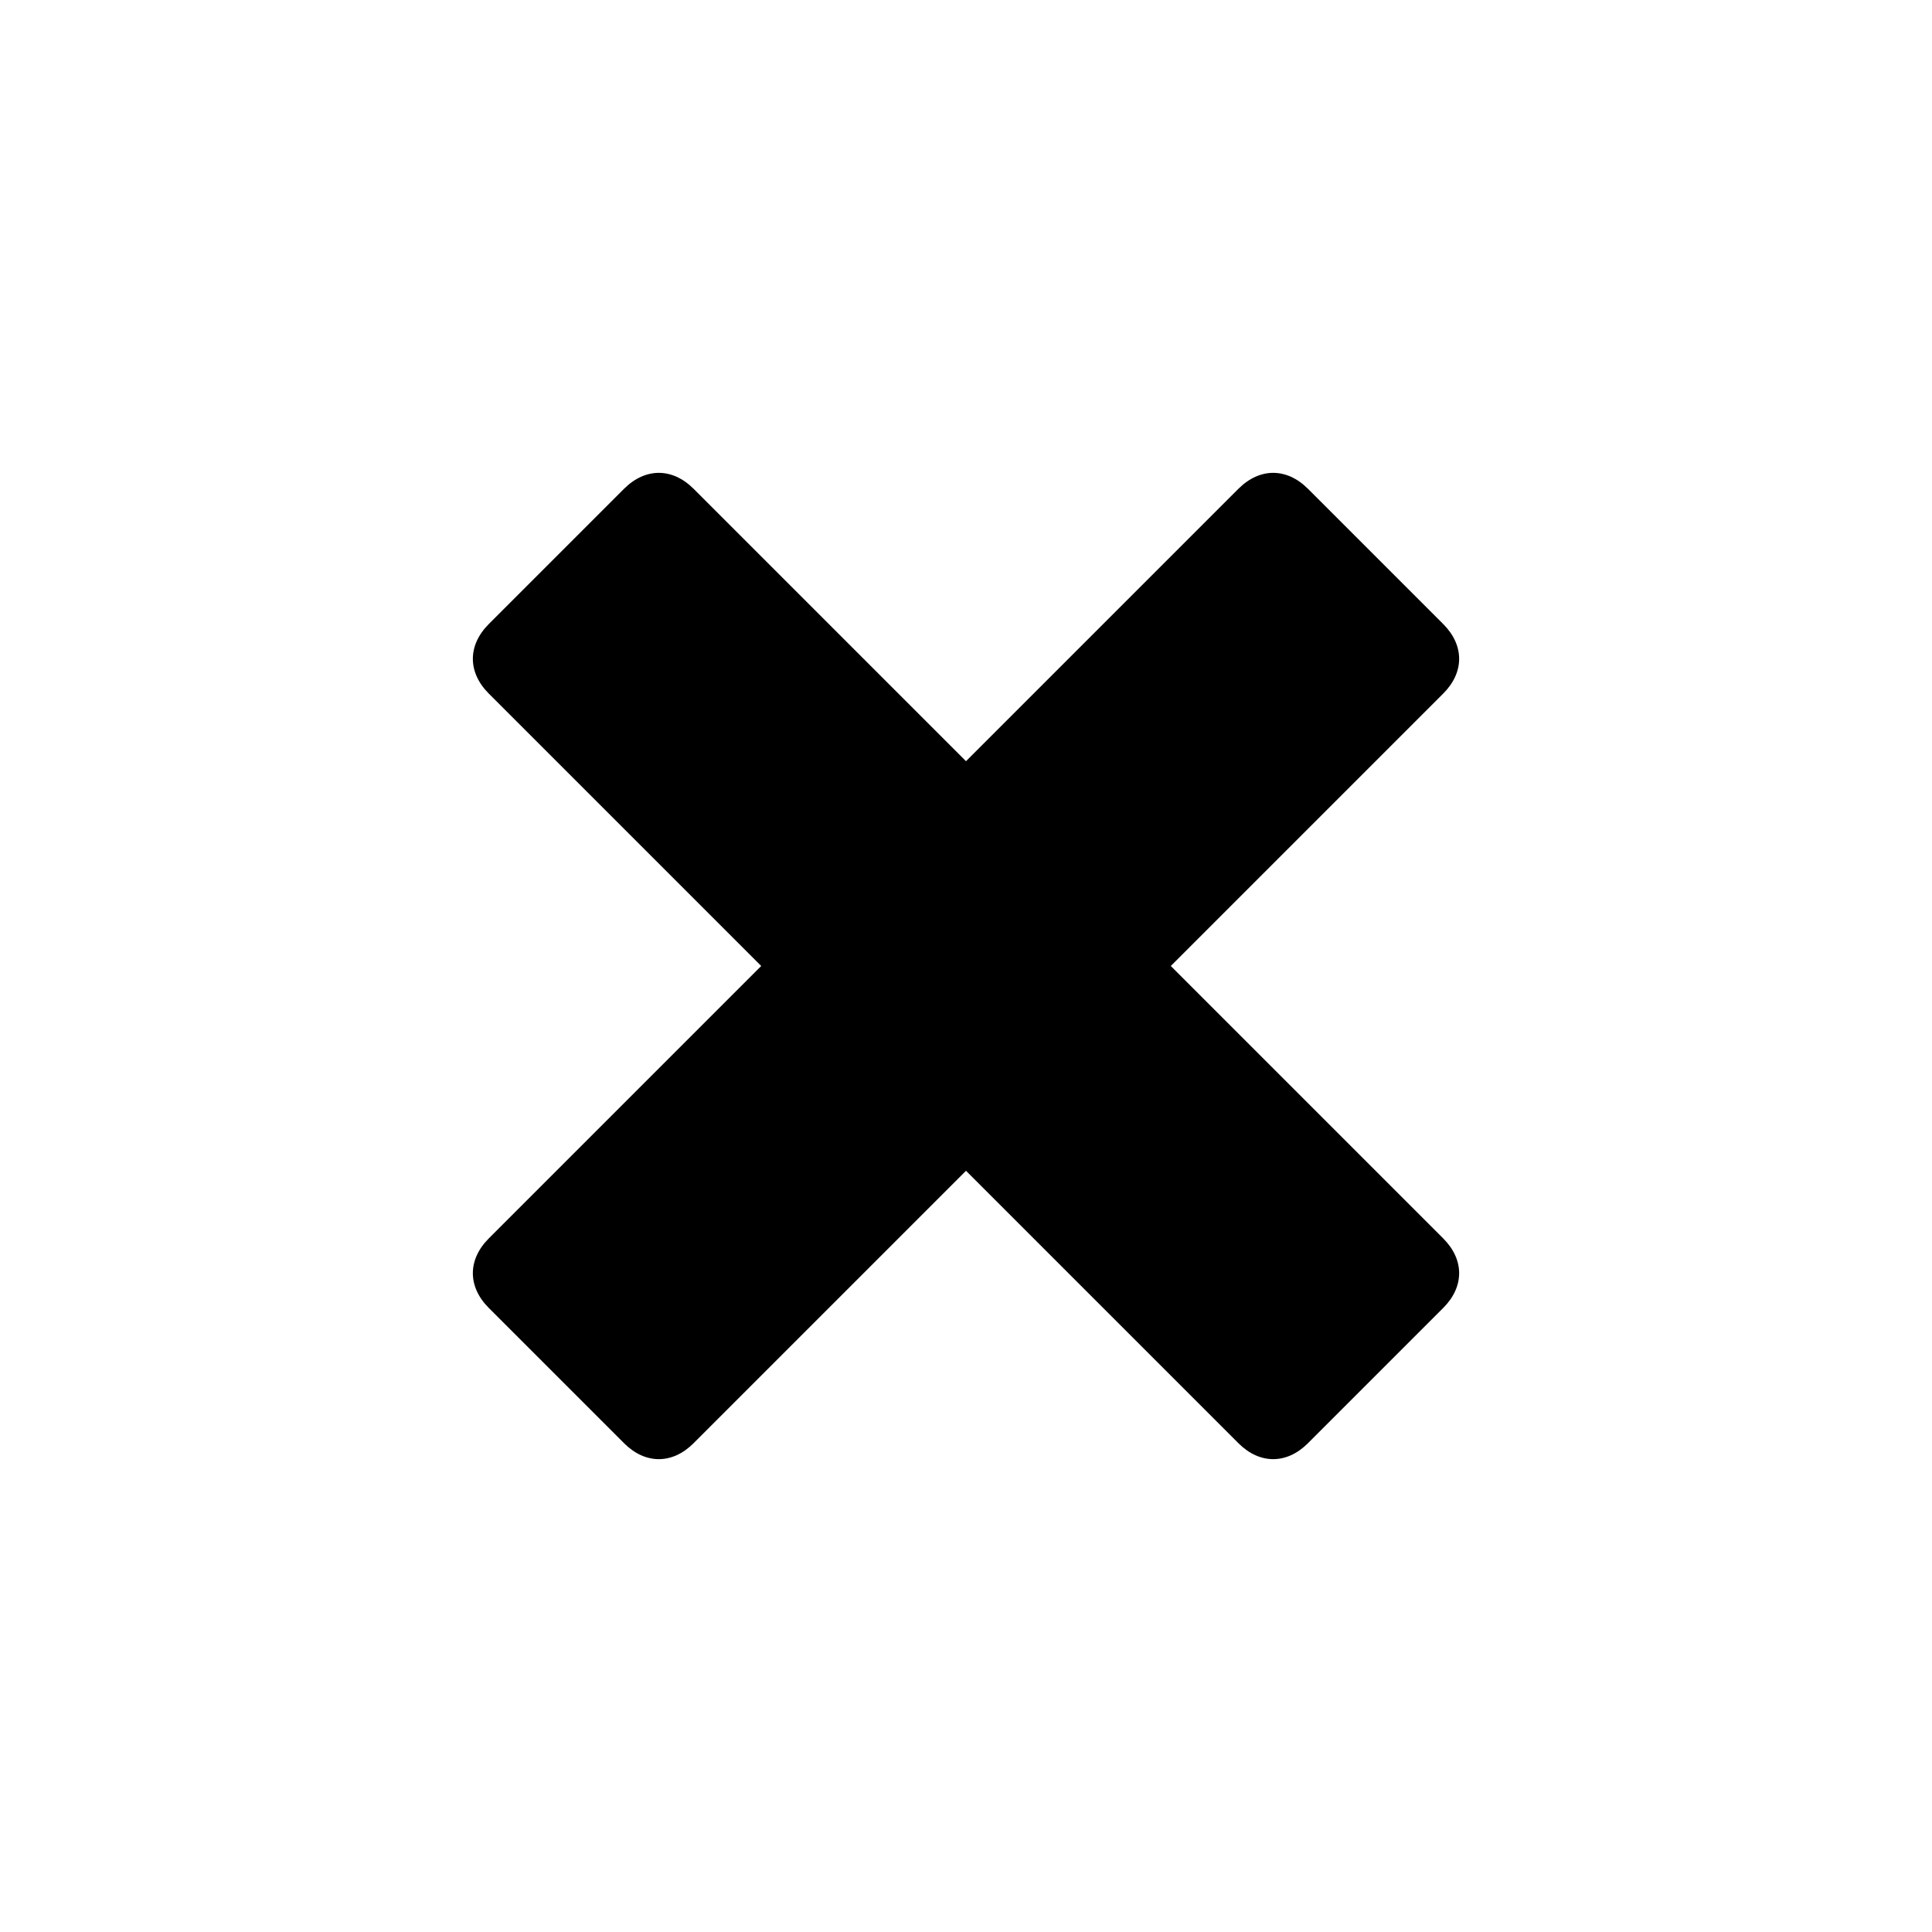
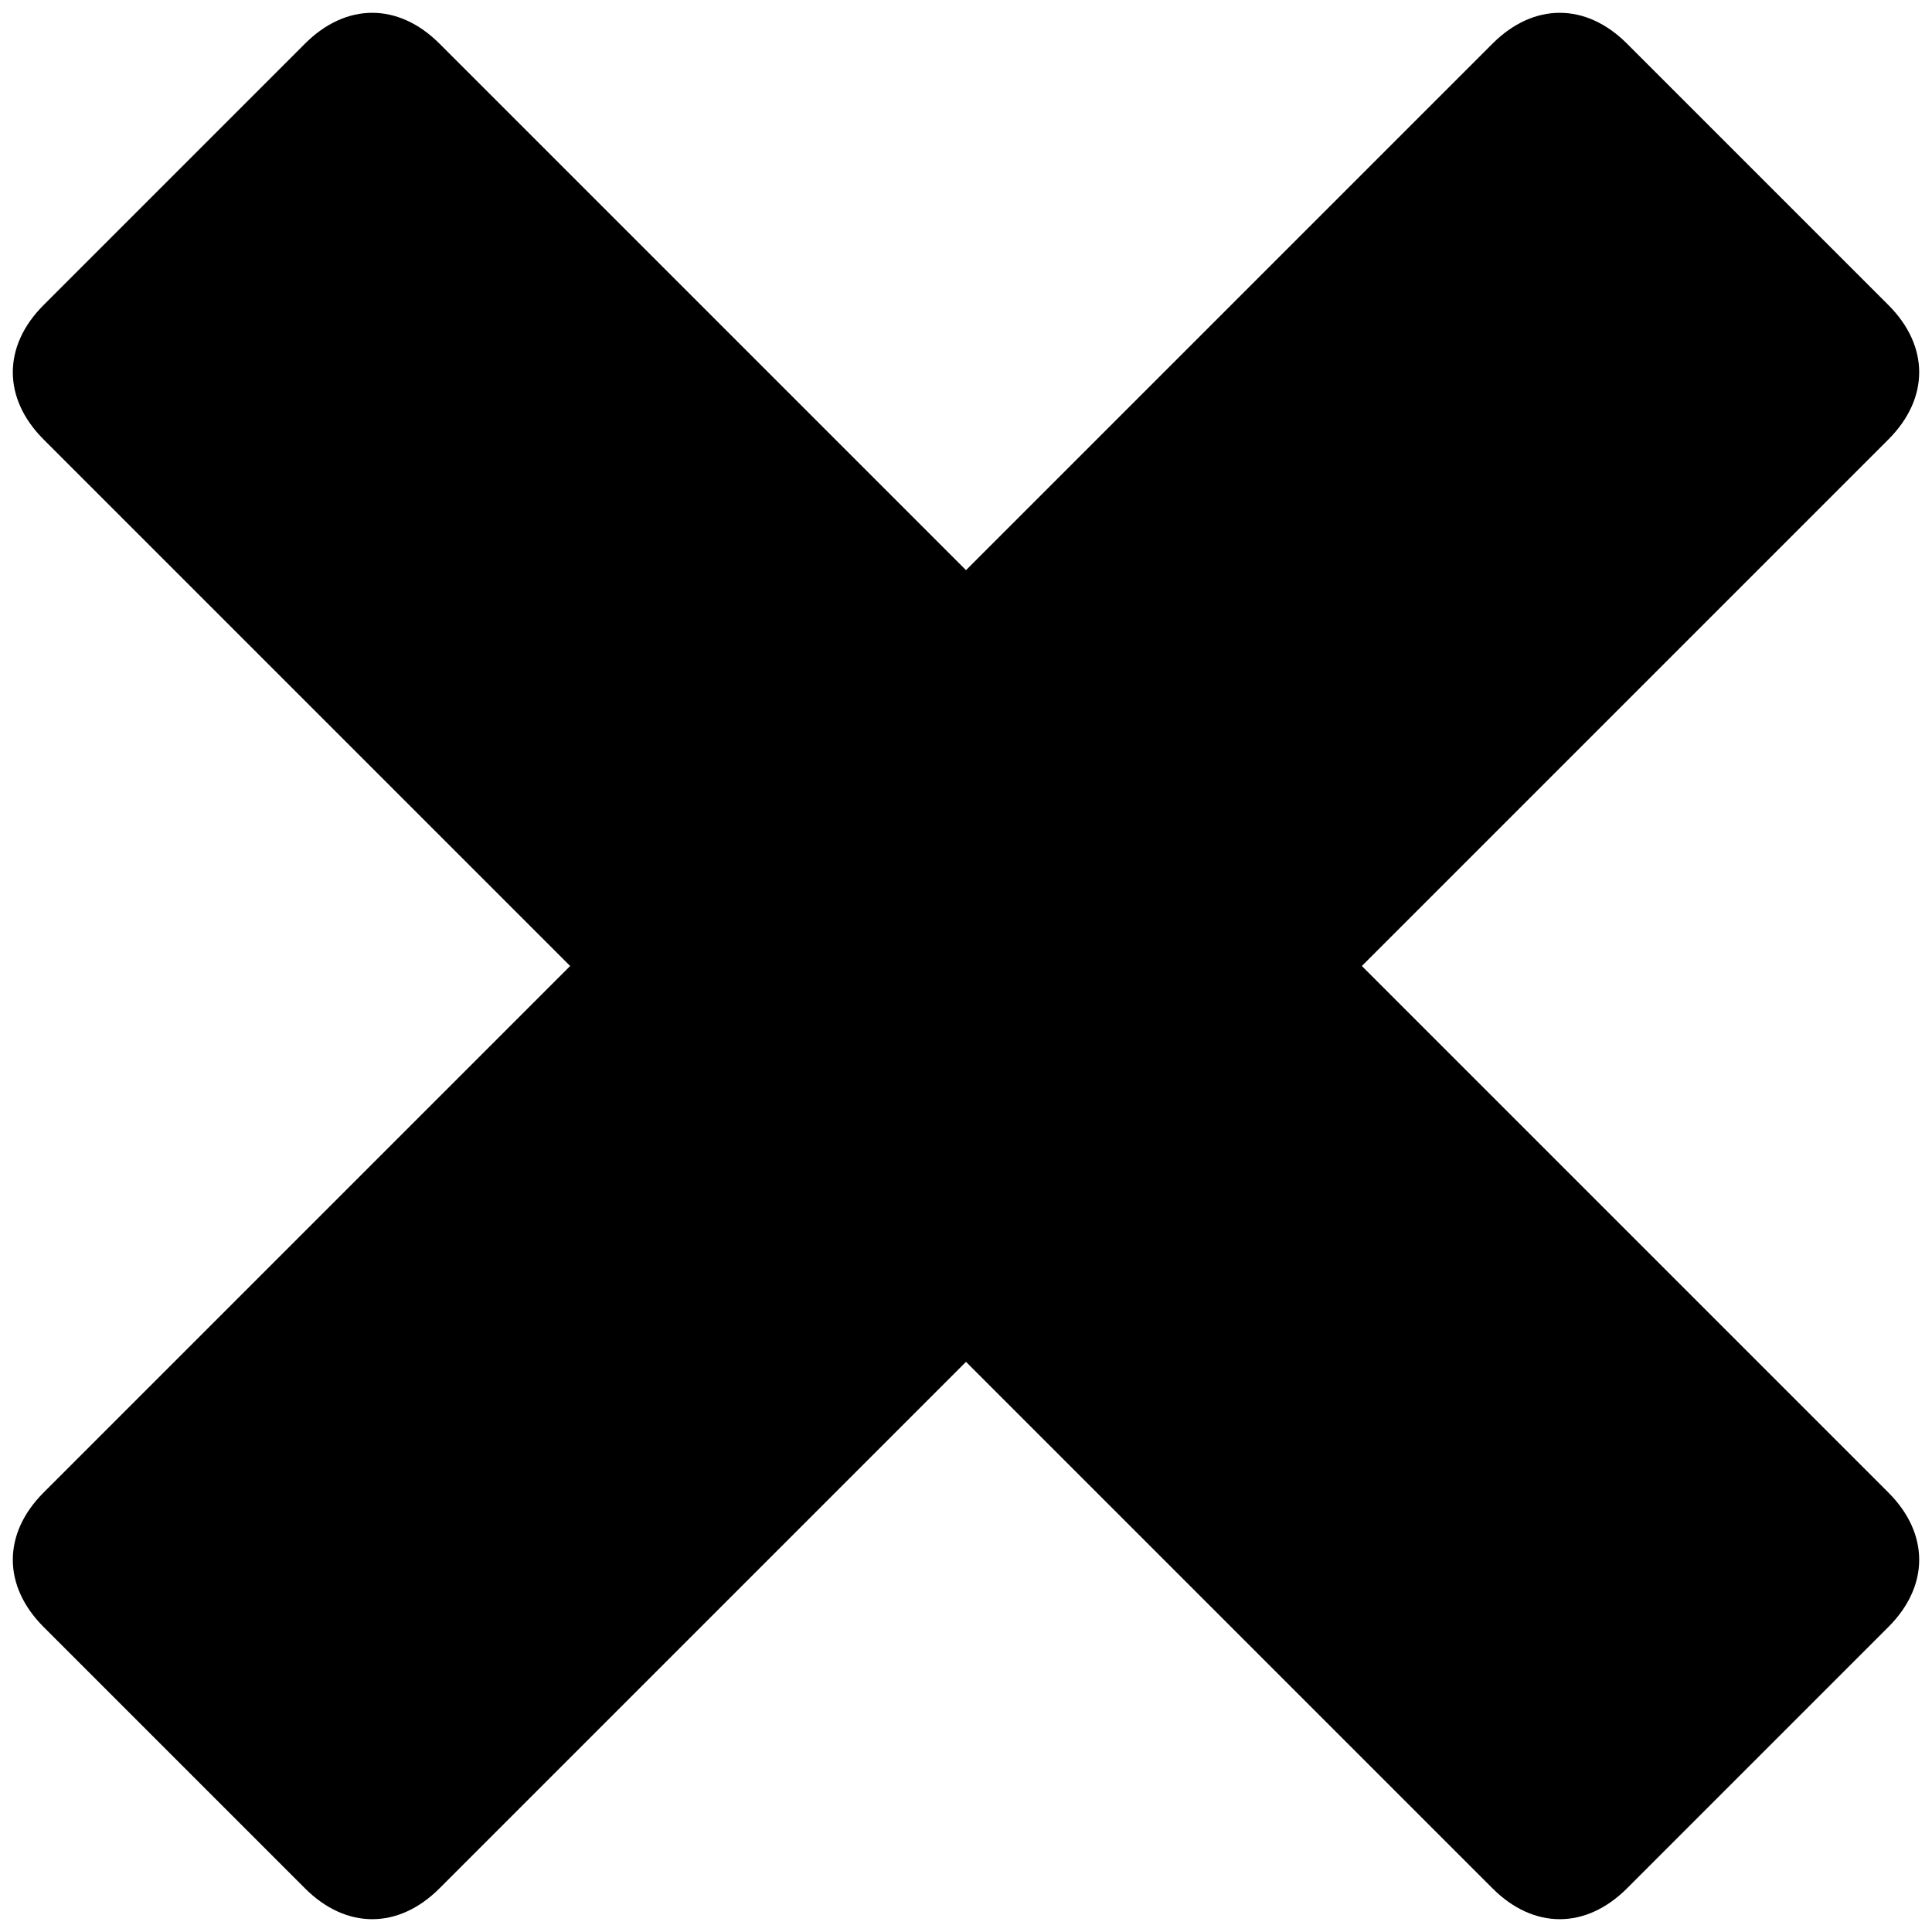
<svg xmlns="http://www.w3.org/2000/svg" viewBox="0 0 1000 1000">
-   <path d="M 253 677C 242 666 242 652 253 641C 253 641 394 500 394 500C 394 500 253 359 253 359C 242 348 242 334 253 323C 253 323 323 253 323 253C 334 242 348 242 359 253C 359 253 500 394 500 394C 500 394 641 253 641 253C 652 242 666 242 677 253C 677 253 747 323 747 323C 758 334 758 348 747 359C 747 359 606 500 606 500C 606 500 747 641 747 641C 758 652 758 666 747 677C 747 677 677 747 677 747C 666 758 652 758 641 747C 641 747 500 606 500 606C 500 606 359 747 359 747C 348 758 334 758 323 747C 323 747 253 677 253 677" />
+   <defs>
+     <style>
+       .cls-1{fill:#000000}
+     </style>
+   </defs>
+   <g>
+     <path d="M22.576 842.121 C1.314 820.86 1.314 793.799 22.576 772.537 L295.114 500 L22.576 227.463 C1.314 206.201 1.314 179.14 22.576 157.879 L157.879 22.576 C179.14 1.314 206.201 1.314 227.463 22.576 L500 295.114 L772.537 22.576 C793.799 1.314 820.86 1.314 842.121 22.576 L977.424 157.879 C998.686 179.14 998.686 206.201 977.424 227.463 L704.886 500 L977.424 772.537 C998.686 793.799 998.686 820.86 977.424 842.121 L842.121 977.424 C820.86 998.686 793.799 998.686 772.537 977.424 L500 704.886 L227.463 977.424 C206.201 998.686 179.14 998.686 157.879 977.424 L22.576 842.121" class="cls-1" />
+   </g>
</svg>
